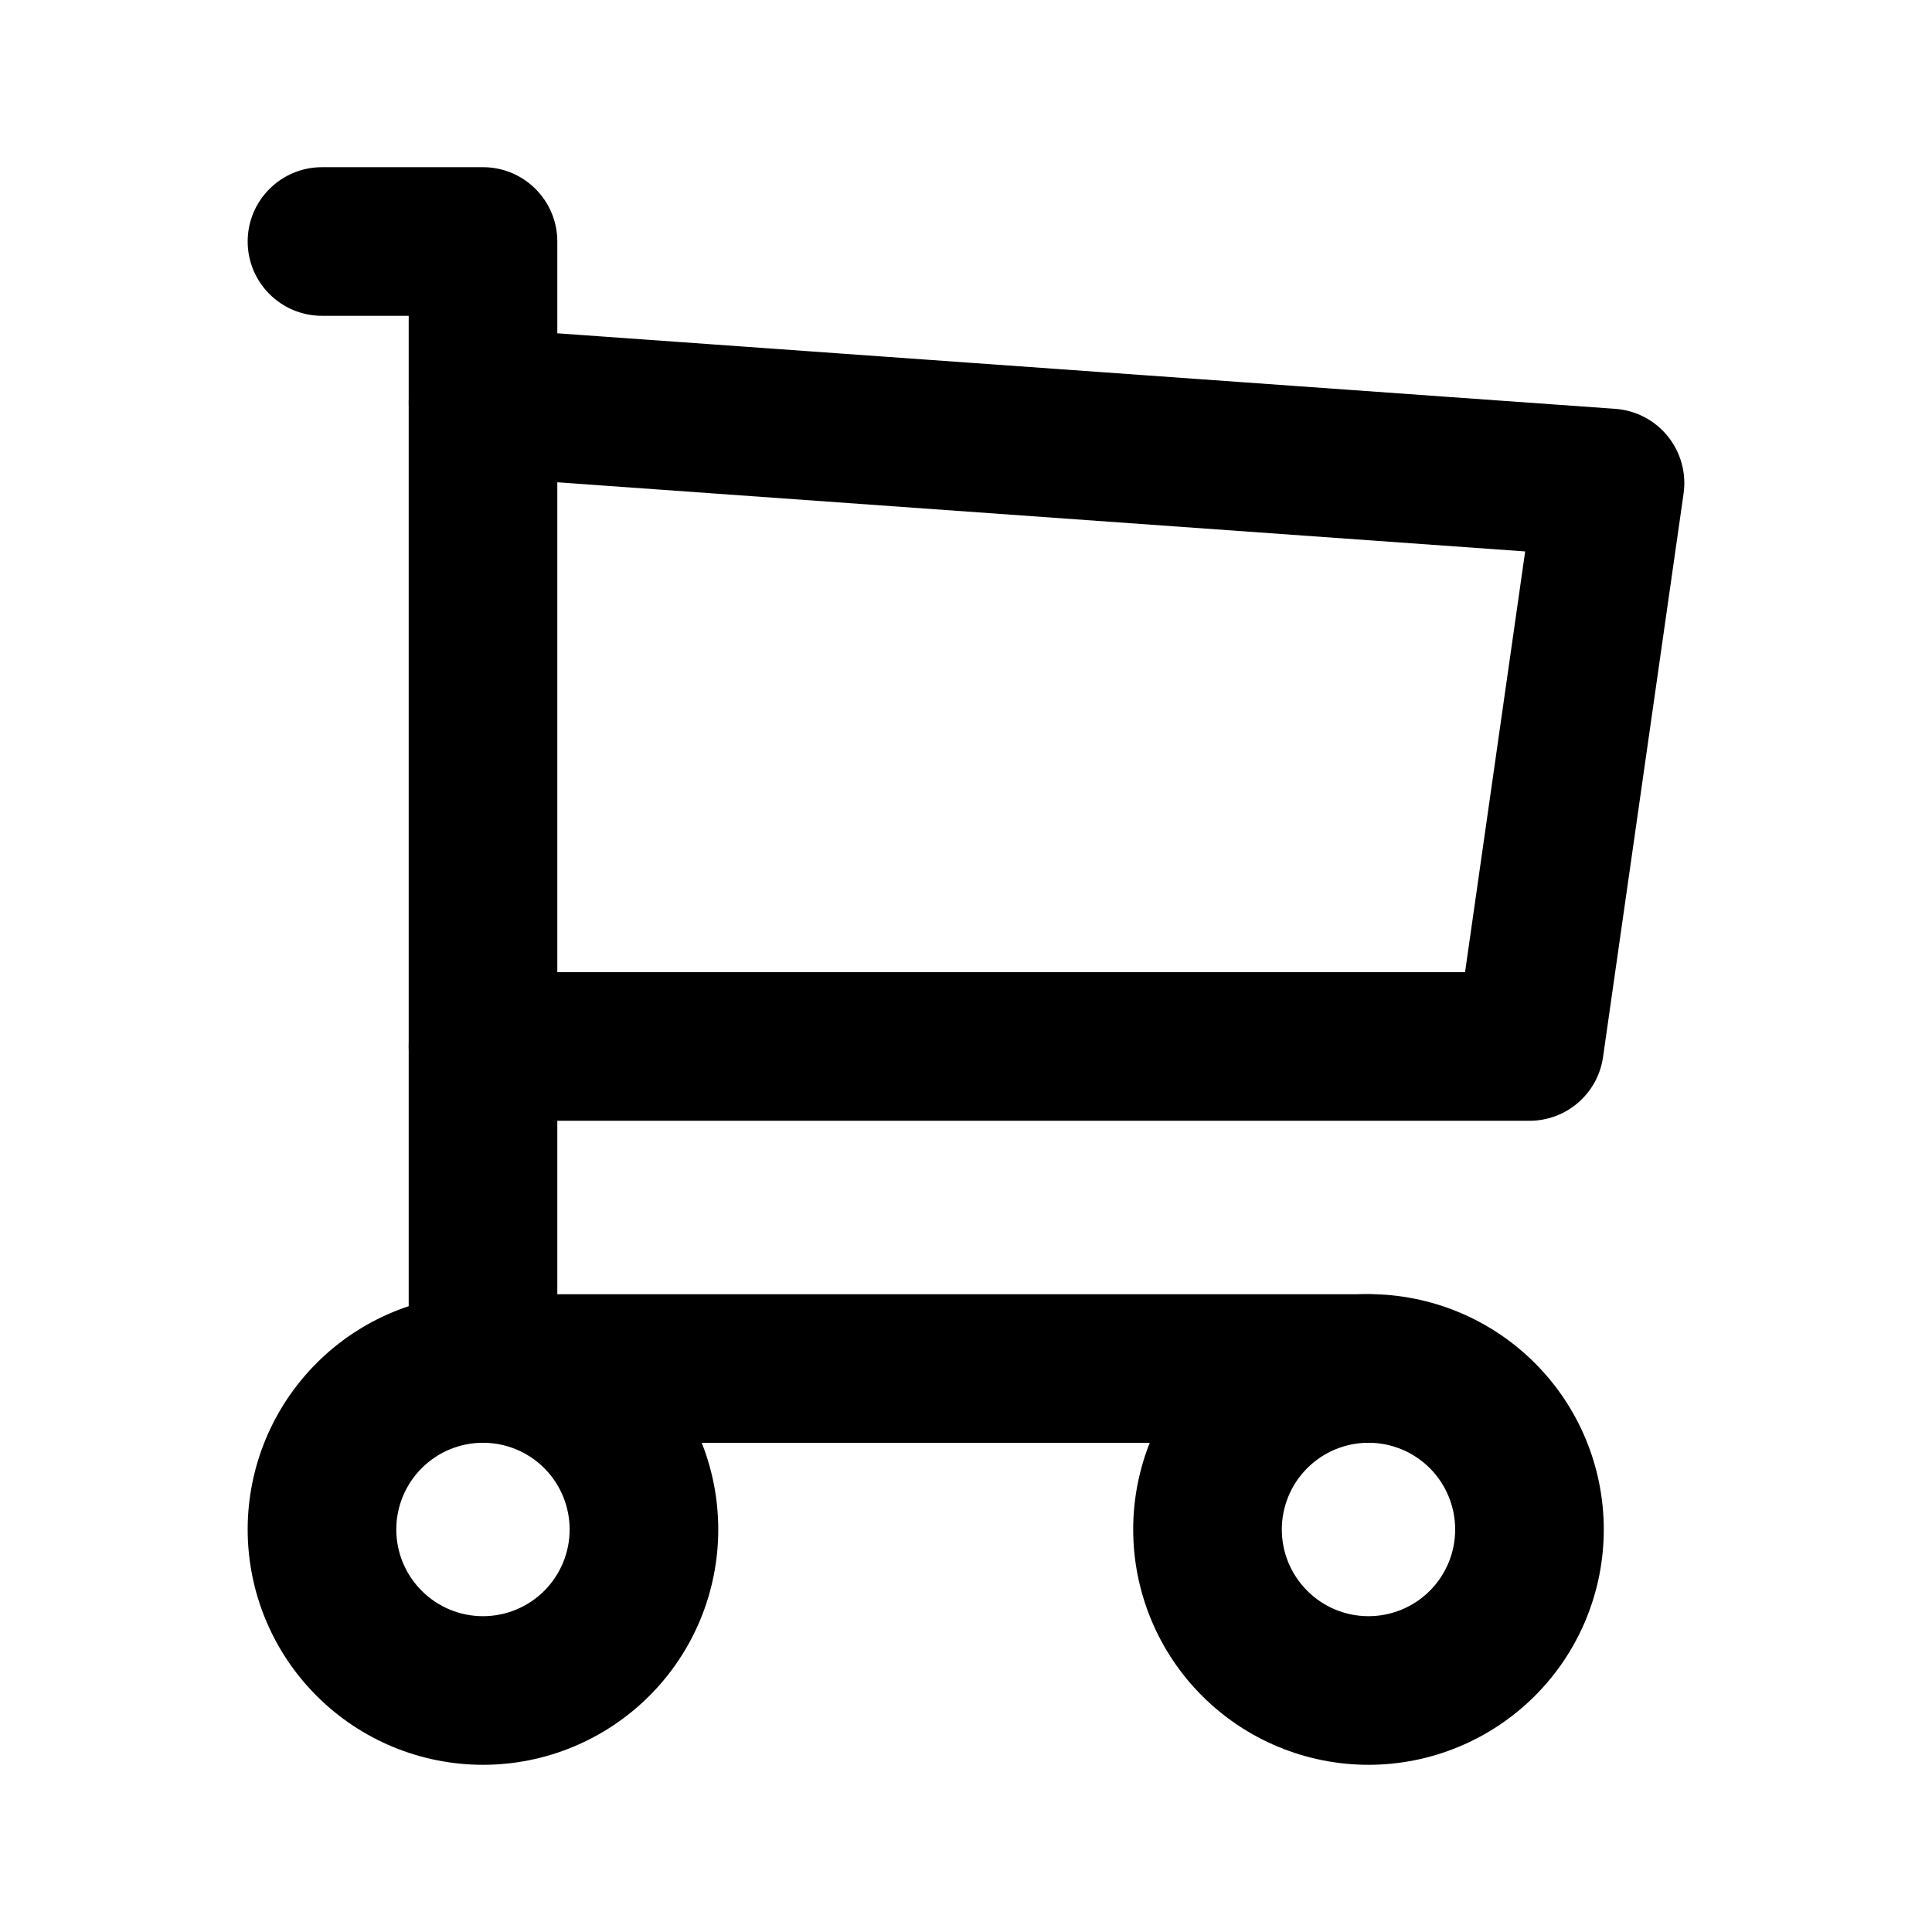
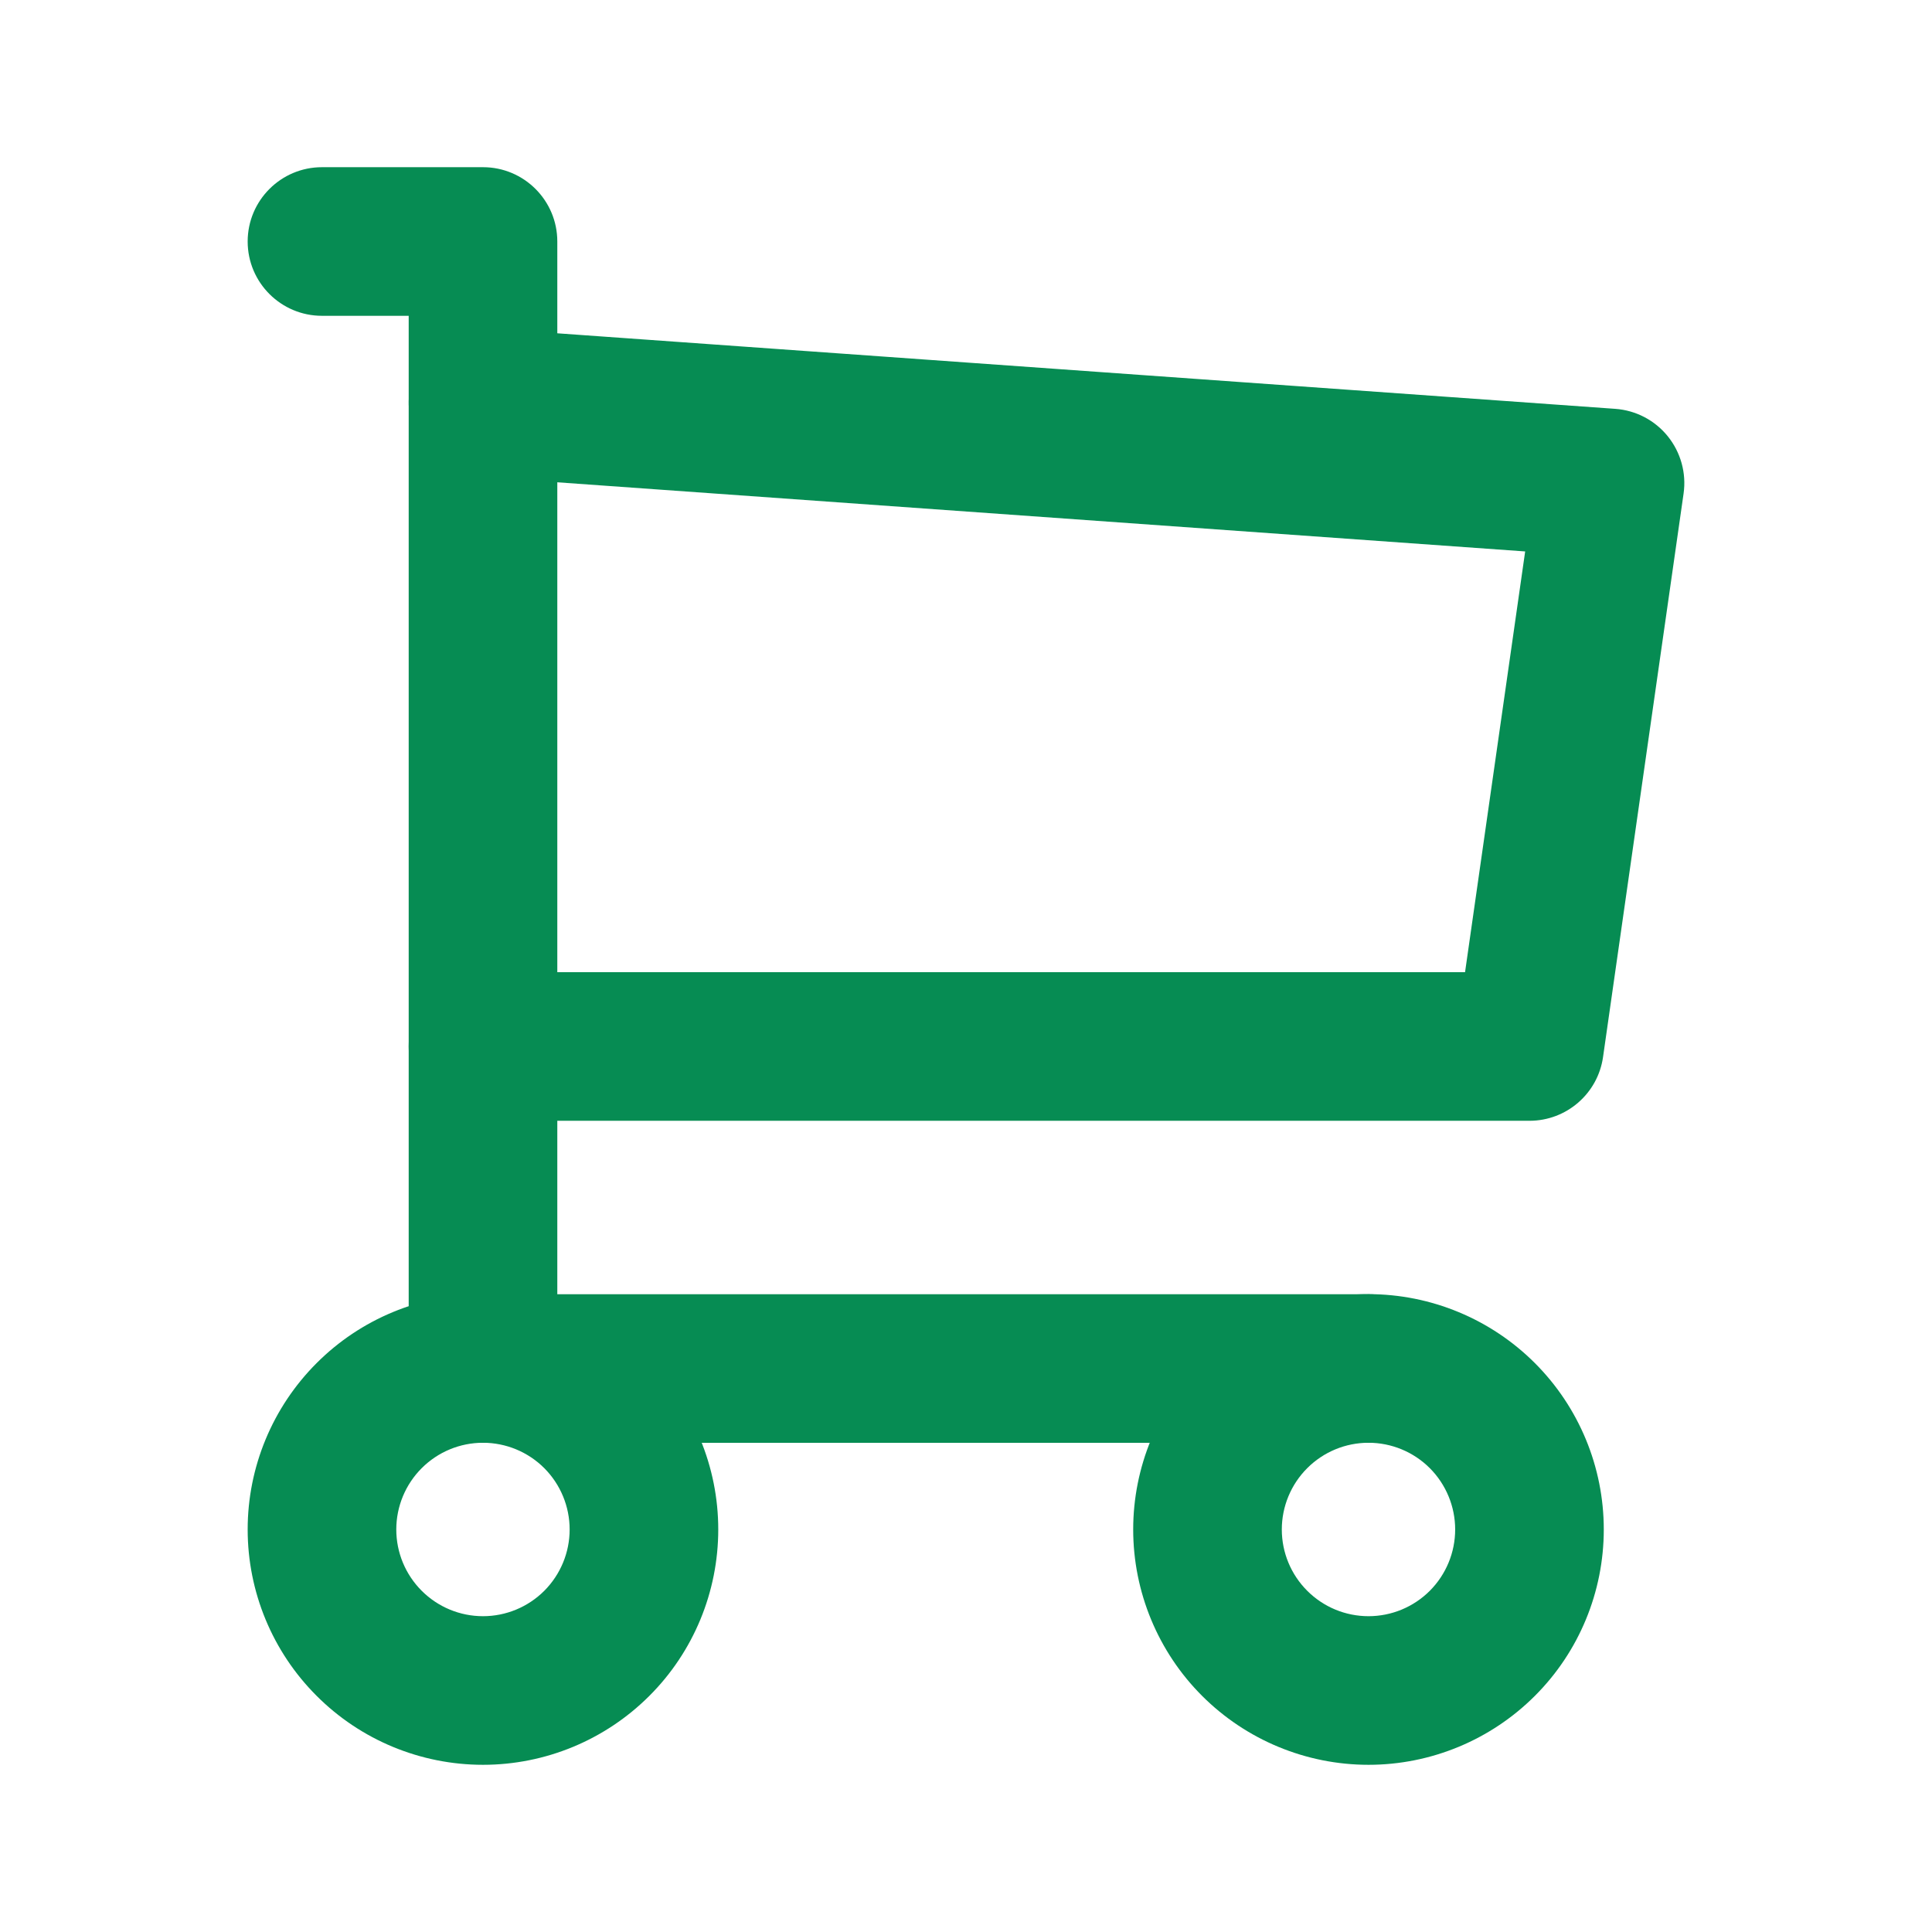
<svg xmlns="http://www.w3.org/2000/svg" width="26" height="26" viewBox="0 0 26 26" fill="none">
-   <path fill-rule="evenodd" clip-rule="evenodd" d="M4.261 18.344C4.854 17.75 5.66 17.416 6.5 17.416C7.34 17.416 8.145 17.75 8.739 18.344C9.333 18.938 9.666 19.743 9.666 20.583C9.666 21.423 9.333 22.229 8.739 22.822C8.145 23.416 7.34 23.75 6.5 23.75C5.66 23.75 4.854 23.416 4.261 22.822C3.667 22.229 3.333 21.423 3.333 20.583C3.333 19.743 3.667 18.938 4.261 18.344ZM6.5 19.416C6.19 19.416 5.894 19.539 5.675 19.758C5.456 19.977 5.333 20.274 5.333 20.583C5.333 20.893 5.456 21.189 5.675 21.408C5.894 21.627 6.19 21.75 6.5 21.75C6.809 21.75 7.106 21.627 7.325 21.408C7.543 21.189 7.666 20.893 7.666 20.583C7.666 20.274 7.543 19.977 7.325 19.758C7.106 19.539 6.809 19.416 6.5 19.416Z" fill="black" />
-   <path fill-rule="evenodd" clip-rule="evenodd" d="M16.177 18.344C16.771 17.75 17.577 17.416 18.417 17.416C19.256 17.416 20.062 17.75 20.656 18.344C21.25 18.938 21.583 19.743 21.583 20.583C21.583 21.423 21.25 22.229 20.656 22.822C20.062 23.416 19.256 23.75 18.417 23.75C17.577 23.75 16.771 23.416 16.177 22.822C15.584 22.229 15.25 21.423 15.25 20.583C15.25 19.743 15.584 18.938 16.177 18.344ZM18.417 19.416C18.107 19.416 17.811 19.539 17.592 19.758C17.373 19.977 17.25 20.274 17.25 20.583C17.25 20.893 17.373 21.189 17.592 21.408C17.811 21.627 18.107 21.75 18.417 21.75C18.726 21.75 19.023 21.627 19.242 21.408C19.46 21.189 19.583 20.893 19.583 20.583C19.583 20.274 19.46 19.977 19.242 19.758C19.023 19.539 18.726 19.416 18.417 19.416Z" fill="black" />
-   <path fill-rule="evenodd" clip-rule="evenodd" d="M3.333 3.25C3.333 2.698 3.781 2.25 4.333 2.25H6.5C7.052 2.25 7.5 2.698 7.5 3.25V17.417H18.416C18.969 17.417 19.416 17.864 19.416 18.417C19.416 18.969 18.969 19.417 18.416 19.417H6.5C5.947 19.417 5.5 18.969 5.5 18.417V4.25H4.333C3.781 4.25 3.333 3.802 3.333 3.25Z" fill="black" />
-   <path fill-rule="evenodd" clip-rule="evenodd" d="M5.503 5.345C5.542 4.794 6.02 4.38 6.571 4.419L21.738 5.502C22.015 5.522 22.271 5.656 22.445 5.872C22.619 6.088 22.696 6.367 22.657 6.641L21.573 14.225C21.503 14.717 21.081 15.083 20.583 15.083H6.5C5.948 15.083 5.5 14.636 5.5 14.083C5.5 13.531 5.948 13.083 6.5 13.083H19.716L20.525 7.421L6.429 6.414C5.878 6.375 5.463 5.896 5.503 5.345Z" fill="black" />
+   <path fill-rule="evenodd" clip-rule="evenodd" d="M4.261 18.344C4.854 17.75 5.66 17.416 6.5 17.416C7.34 17.416 8.145 17.75 8.739 18.344C9.333 18.938 9.666 19.743 9.666 20.583C9.666 21.423 9.333 22.229 8.739 22.822C8.145 23.416 7.34 23.75 6.5 23.75C5.66 23.75 4.854 23.416 4.261 22.822C3.667 22.229 3.333 21.423 3.333 20.583C3.333 19.743 3.667 18.938 4.261 18.344ZM6.5 19.416C6.19 19.416 5.894 19.539 5.675 19.758C5.456 19.977 5.333 20.274 5.333 20.583C5.333 20.893 5.456 21.189 5.675 21.408C5.894 21.627 6.19 21.75 6.5 21.75C6.809 21.75 7.106 21.627 7.325 21.408C7.543 21.189 7.666 20.893 7.666 20.583C7.666 20.274 7.543 19.977 7.325 19.758C7.106 19.539 6.809 19.416 6.5 19.416Z" fill="#068C53" />
+   <path fill-rule="evenodd" clip-rule="evenodd" d="M16.177 18.344C16.771 17.75 17.577 17.416 18.417 17.416C19.256 17.416 20.062 17.75 20.656 18.344C21.25 18.938 21.583 19.743 21.583 20.583C21.583 21.423 21.25 22.229 20.656 22.822C20.062 23.416 19.256 23.75 18.417 23.75C17.577 23.75 16.771 23.416 16.177 22.822C15.584 22.229 15.25 21.423 15.25 20.583C15.25 19.743 15.584 18.938 16.177 18.344ZM18.417 19.416C18.107 19.416 17.811 19.539 17.592 19.758C17.373 19.977 17.25 20.274 17.25 20.583C17.25 20.893 17.373 21.189 17.592 21.408C17.811 21.627 18.107 21.75 18.417 21.75C18.726 21.75 19.023 21.627 19.242 21.408C19.46 21.189 19.583 20.893 19.583 20.583C19.583 20.274 19.46 19.977 19.242 19.758C19.023 19.539 18.726 19.416 18.417 19.416Z" fill="#068C53" />
+   <path fill-rule="evenodd" clip-rule="evenodd" d="M3.333 3.25C3.333 2.698 3.781 2.25 4.333 2.25H6.5C7.052 2.25 7.5 2.698 7.5 3.25V17.417H18.416C18.969 17.417 19.416 17.864 19.416 18.417C19.416 18.969 18.969 19.417 18.416 19.417H6.5C5.947 19.417 5.5 18.969 5.5 18.417V4.25H4.333C3.781 4.25 3.333 3.802 3.333 3.25Z" fill="#068C53" />
+   <path fill-rule="evenodd" clip-rule="evenodd" d="M5.503 5.345C5.542 4.794 6.02 4.38 6.571 4.419L21.738 5.502C22.015 5.522 22.271 5.656 22.445 5.872C22.619 6.088 22.696 6.367 22.657 6.641L21.573 14.225C21.503 14.717 21.081 15.083 20.583 15.083H6.5C5.948 15.083 5.5 14.636 5.5 14.083C5.5 13.531 5.948 13.083 6.5 13.083H19.716L20.525 7.421L6.429 6.414C5.878 6.375 5.463 5.896 5.503 5.345Z" fill="#068C53" />
</svg>
